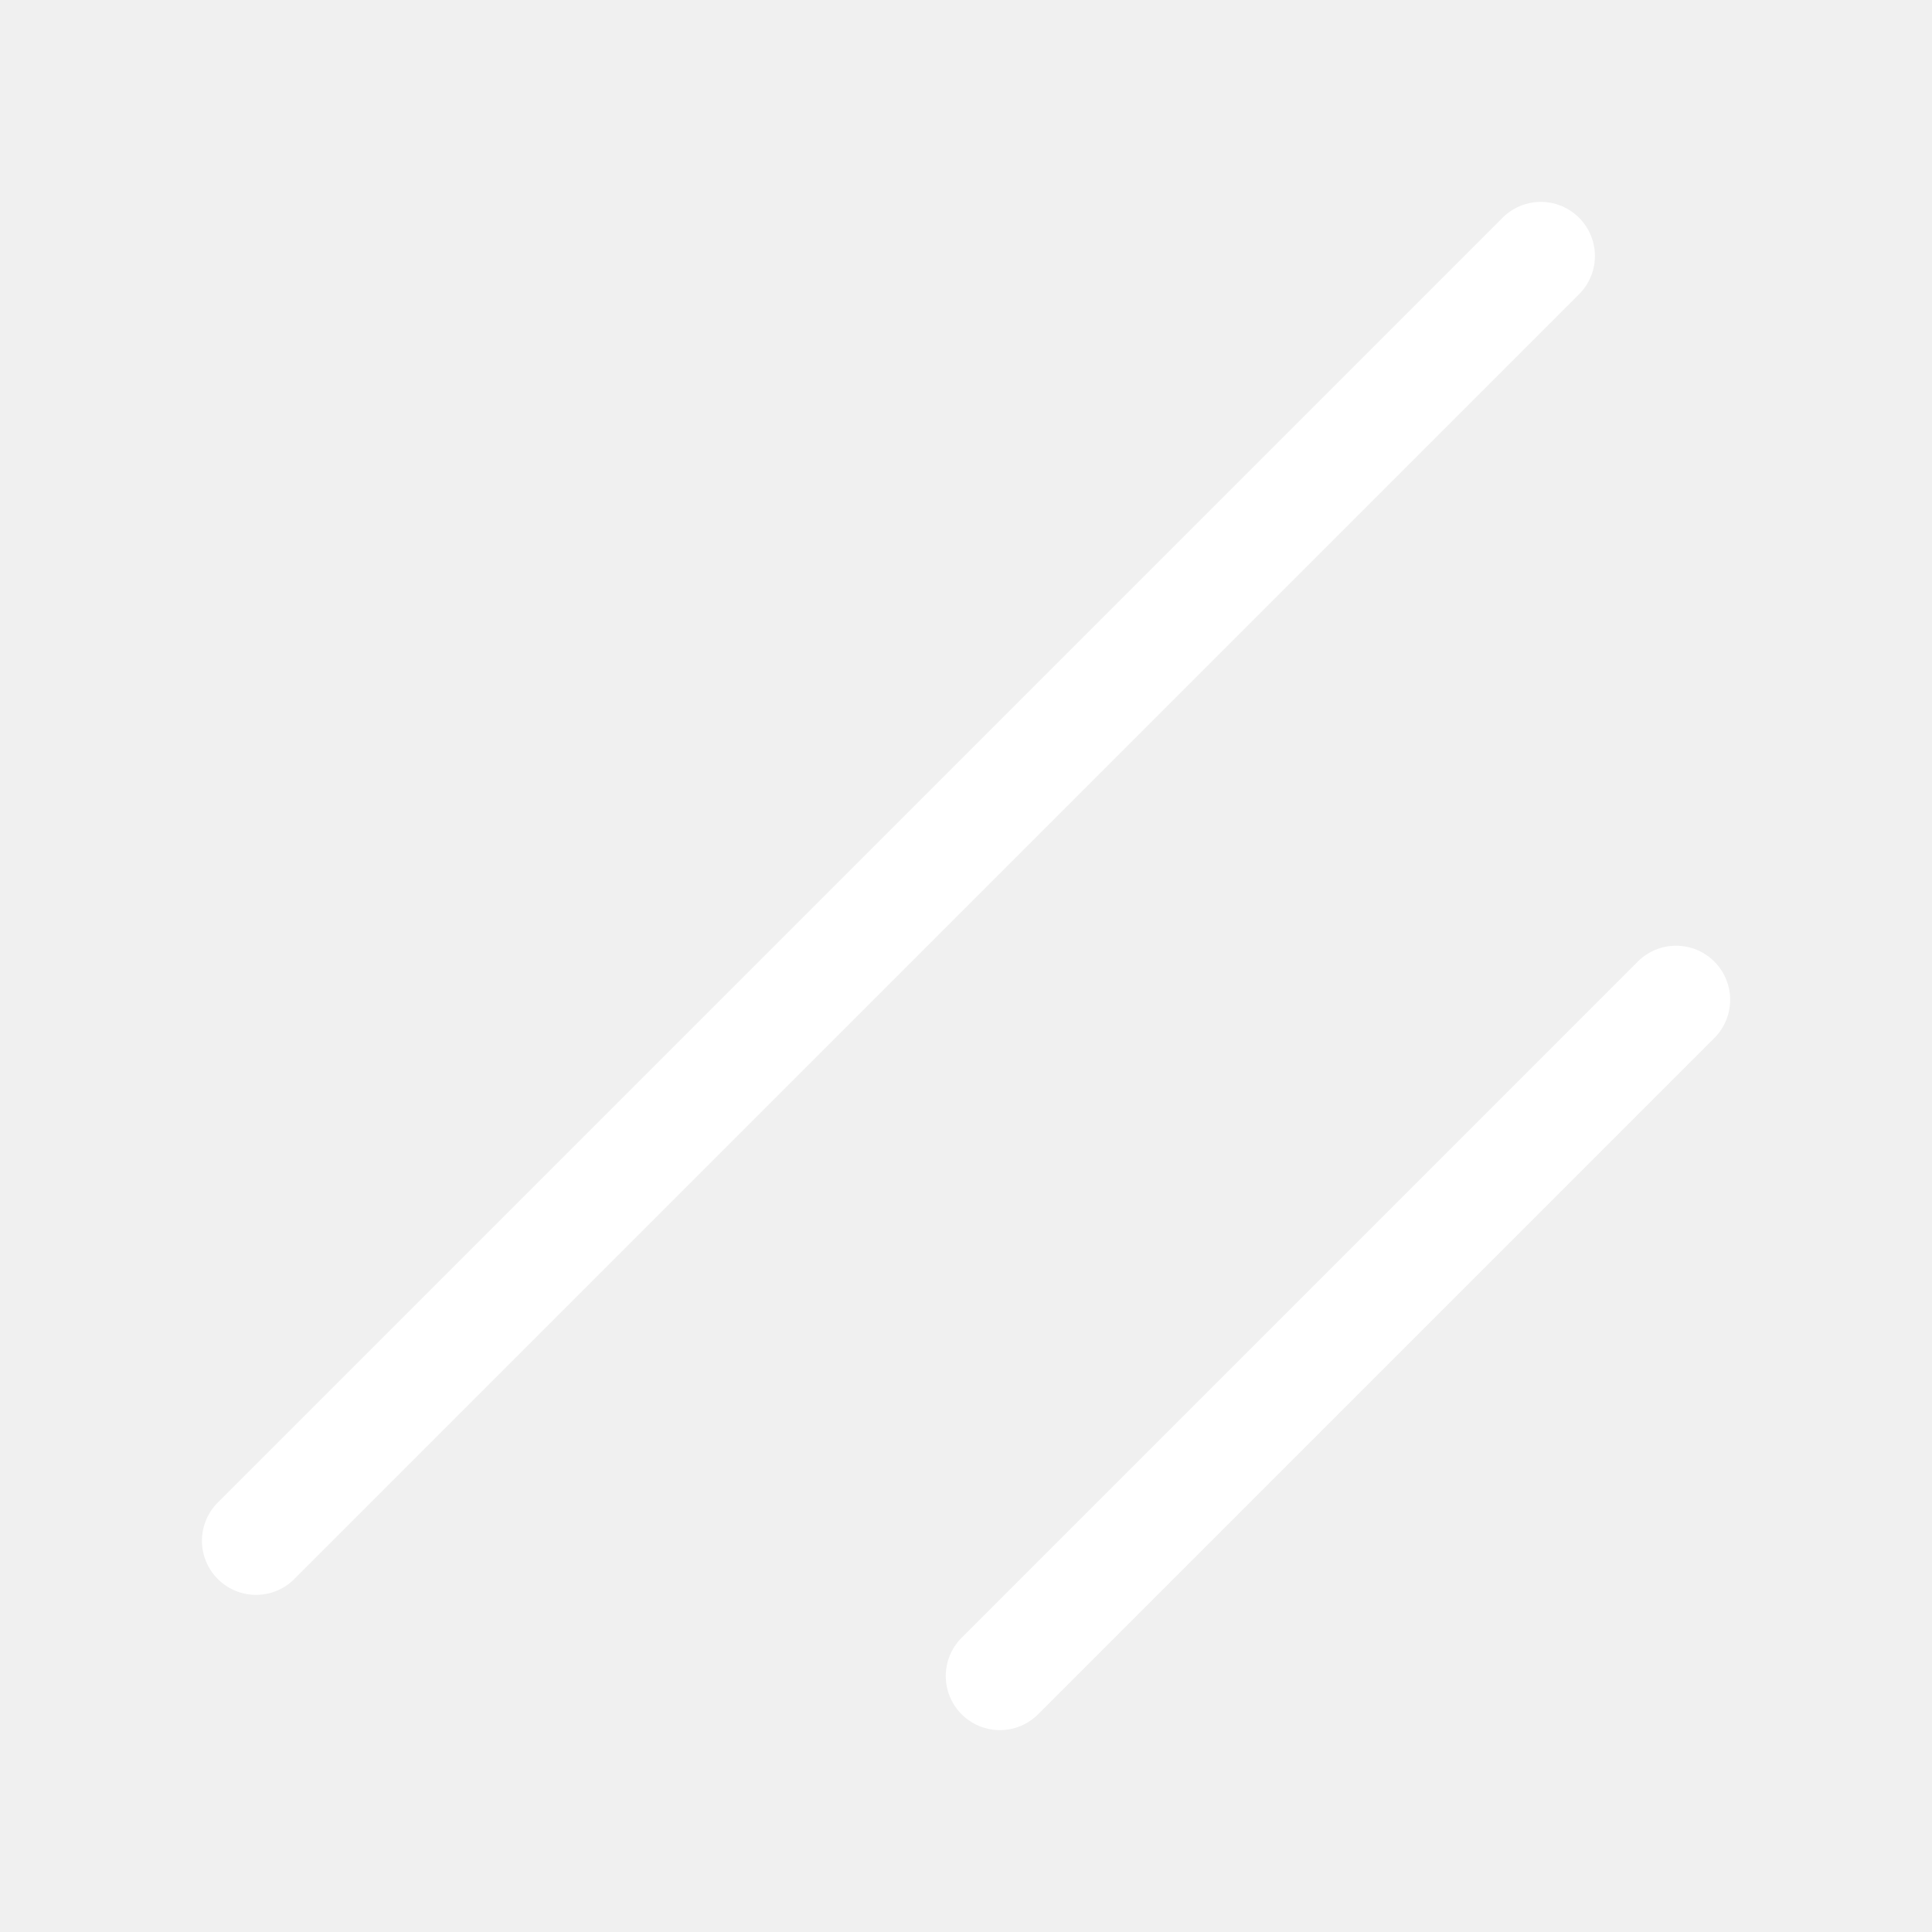
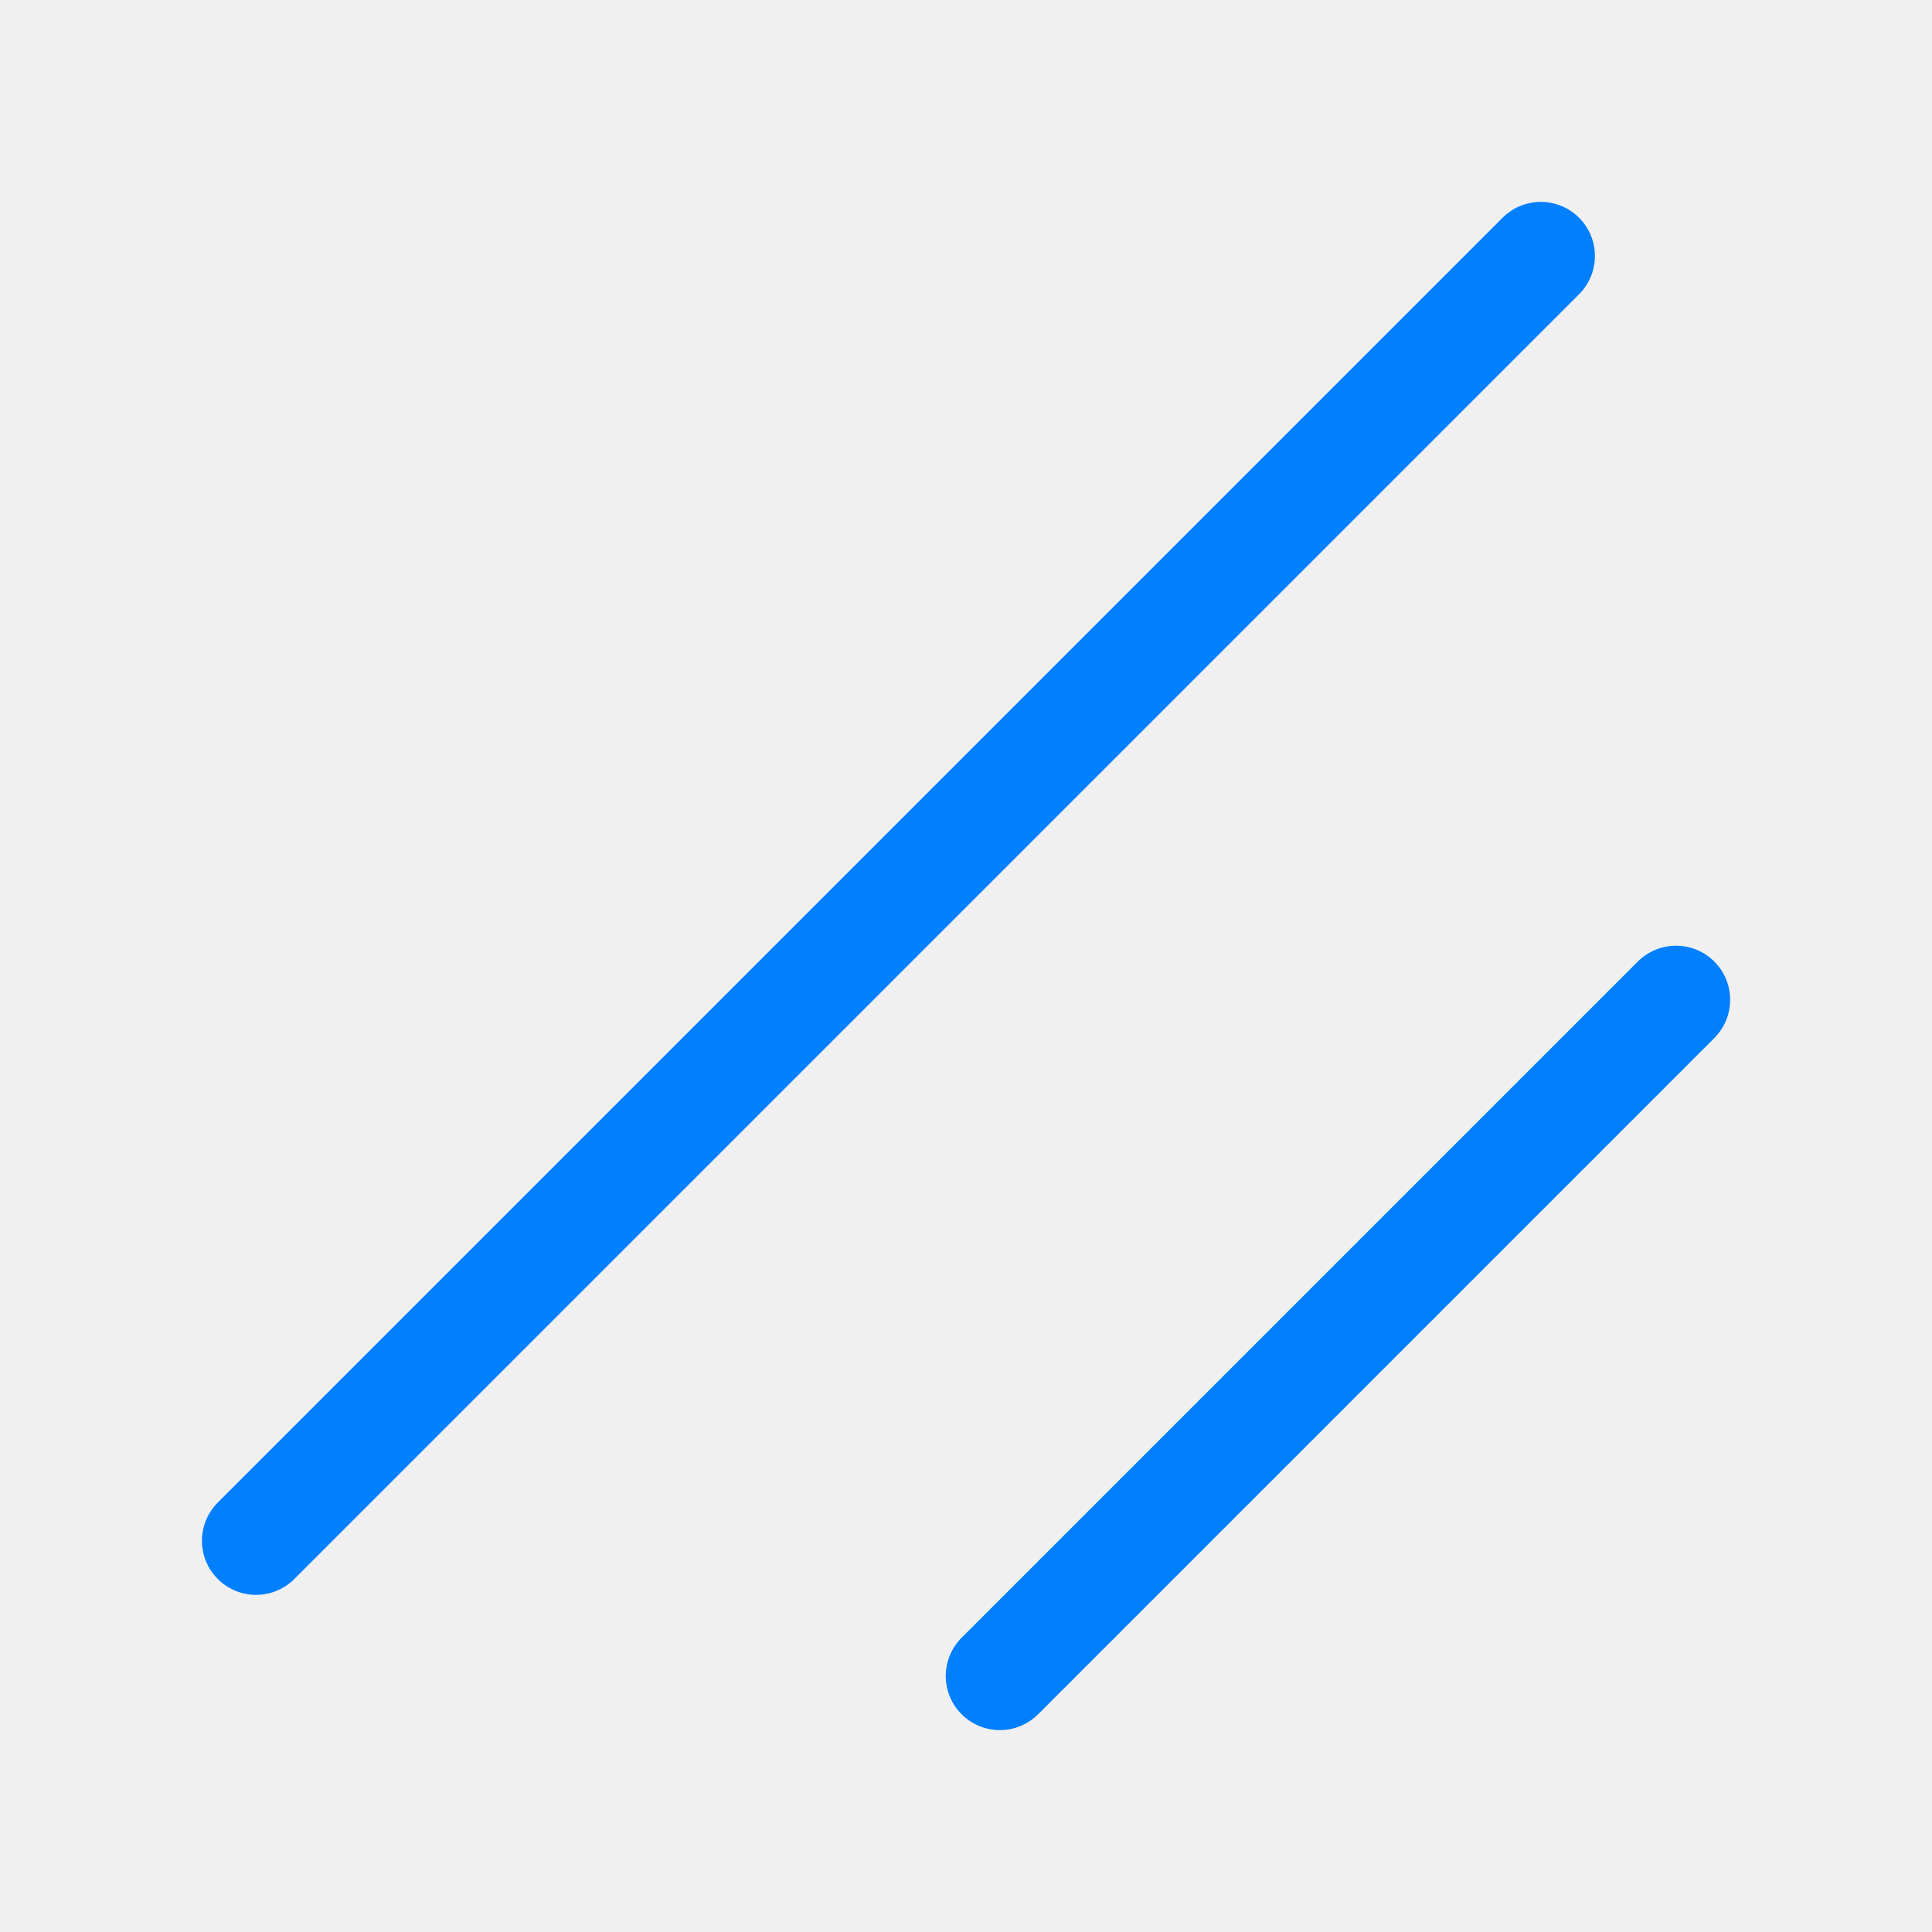
<svg xmlns="http://www.w3.org/2000/svg" width="40" height="40" viewBox="0 0 40 40" fill="none">
-   <path d="M34.701 20.7L20.701 34.7ZM31.901 5.3L5.301 31.9Z" fill="white" />
-   <path d="M34.701 20.7L20.701 34.7M31.901 5.3L5.301 31.9" stroke="white" stroke-width="2.24" stroke-linecap="round" />
+   <path d="M34.701 20.7L20.701 34.7ZM31.901 5.3L5.301 31.9Z" fill="#007FFF" />
+   <path d="M34.701 20.7L20.701 34.7M31.901 5.3L5.301 31.9" stroke="#007FFF" stroke-width="2.24" stroke-linecap="round" />
</svg>
